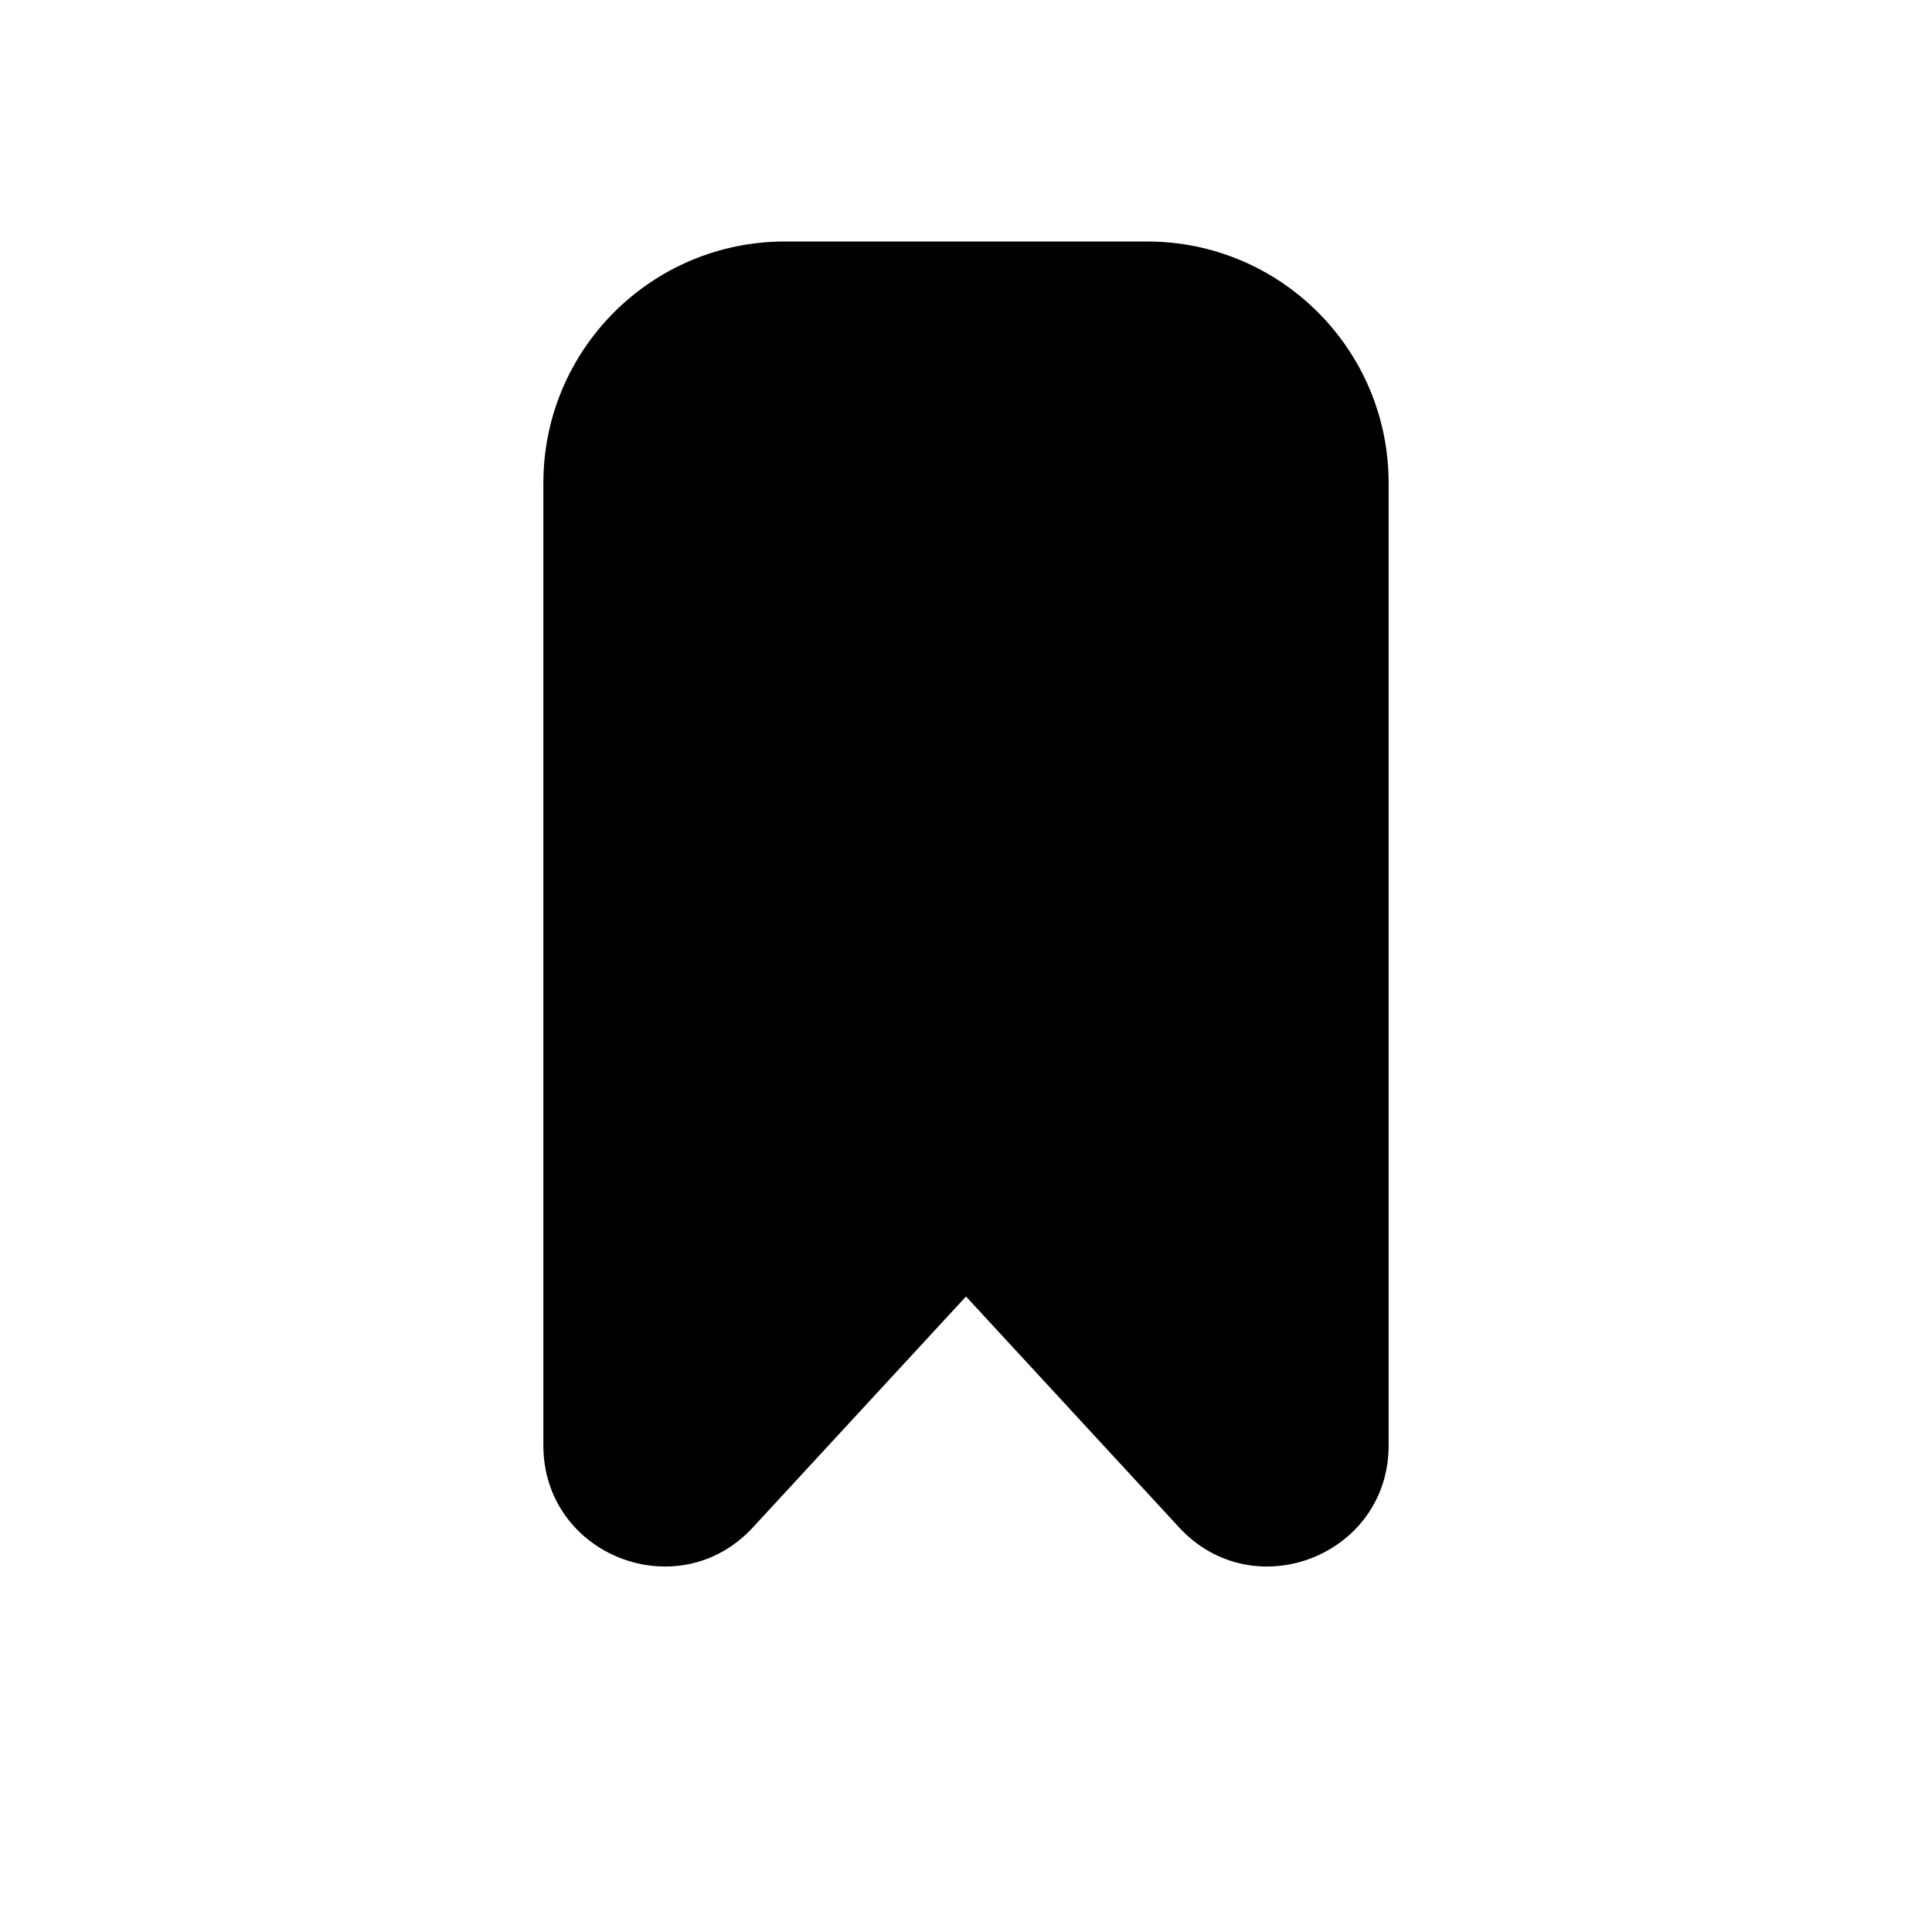
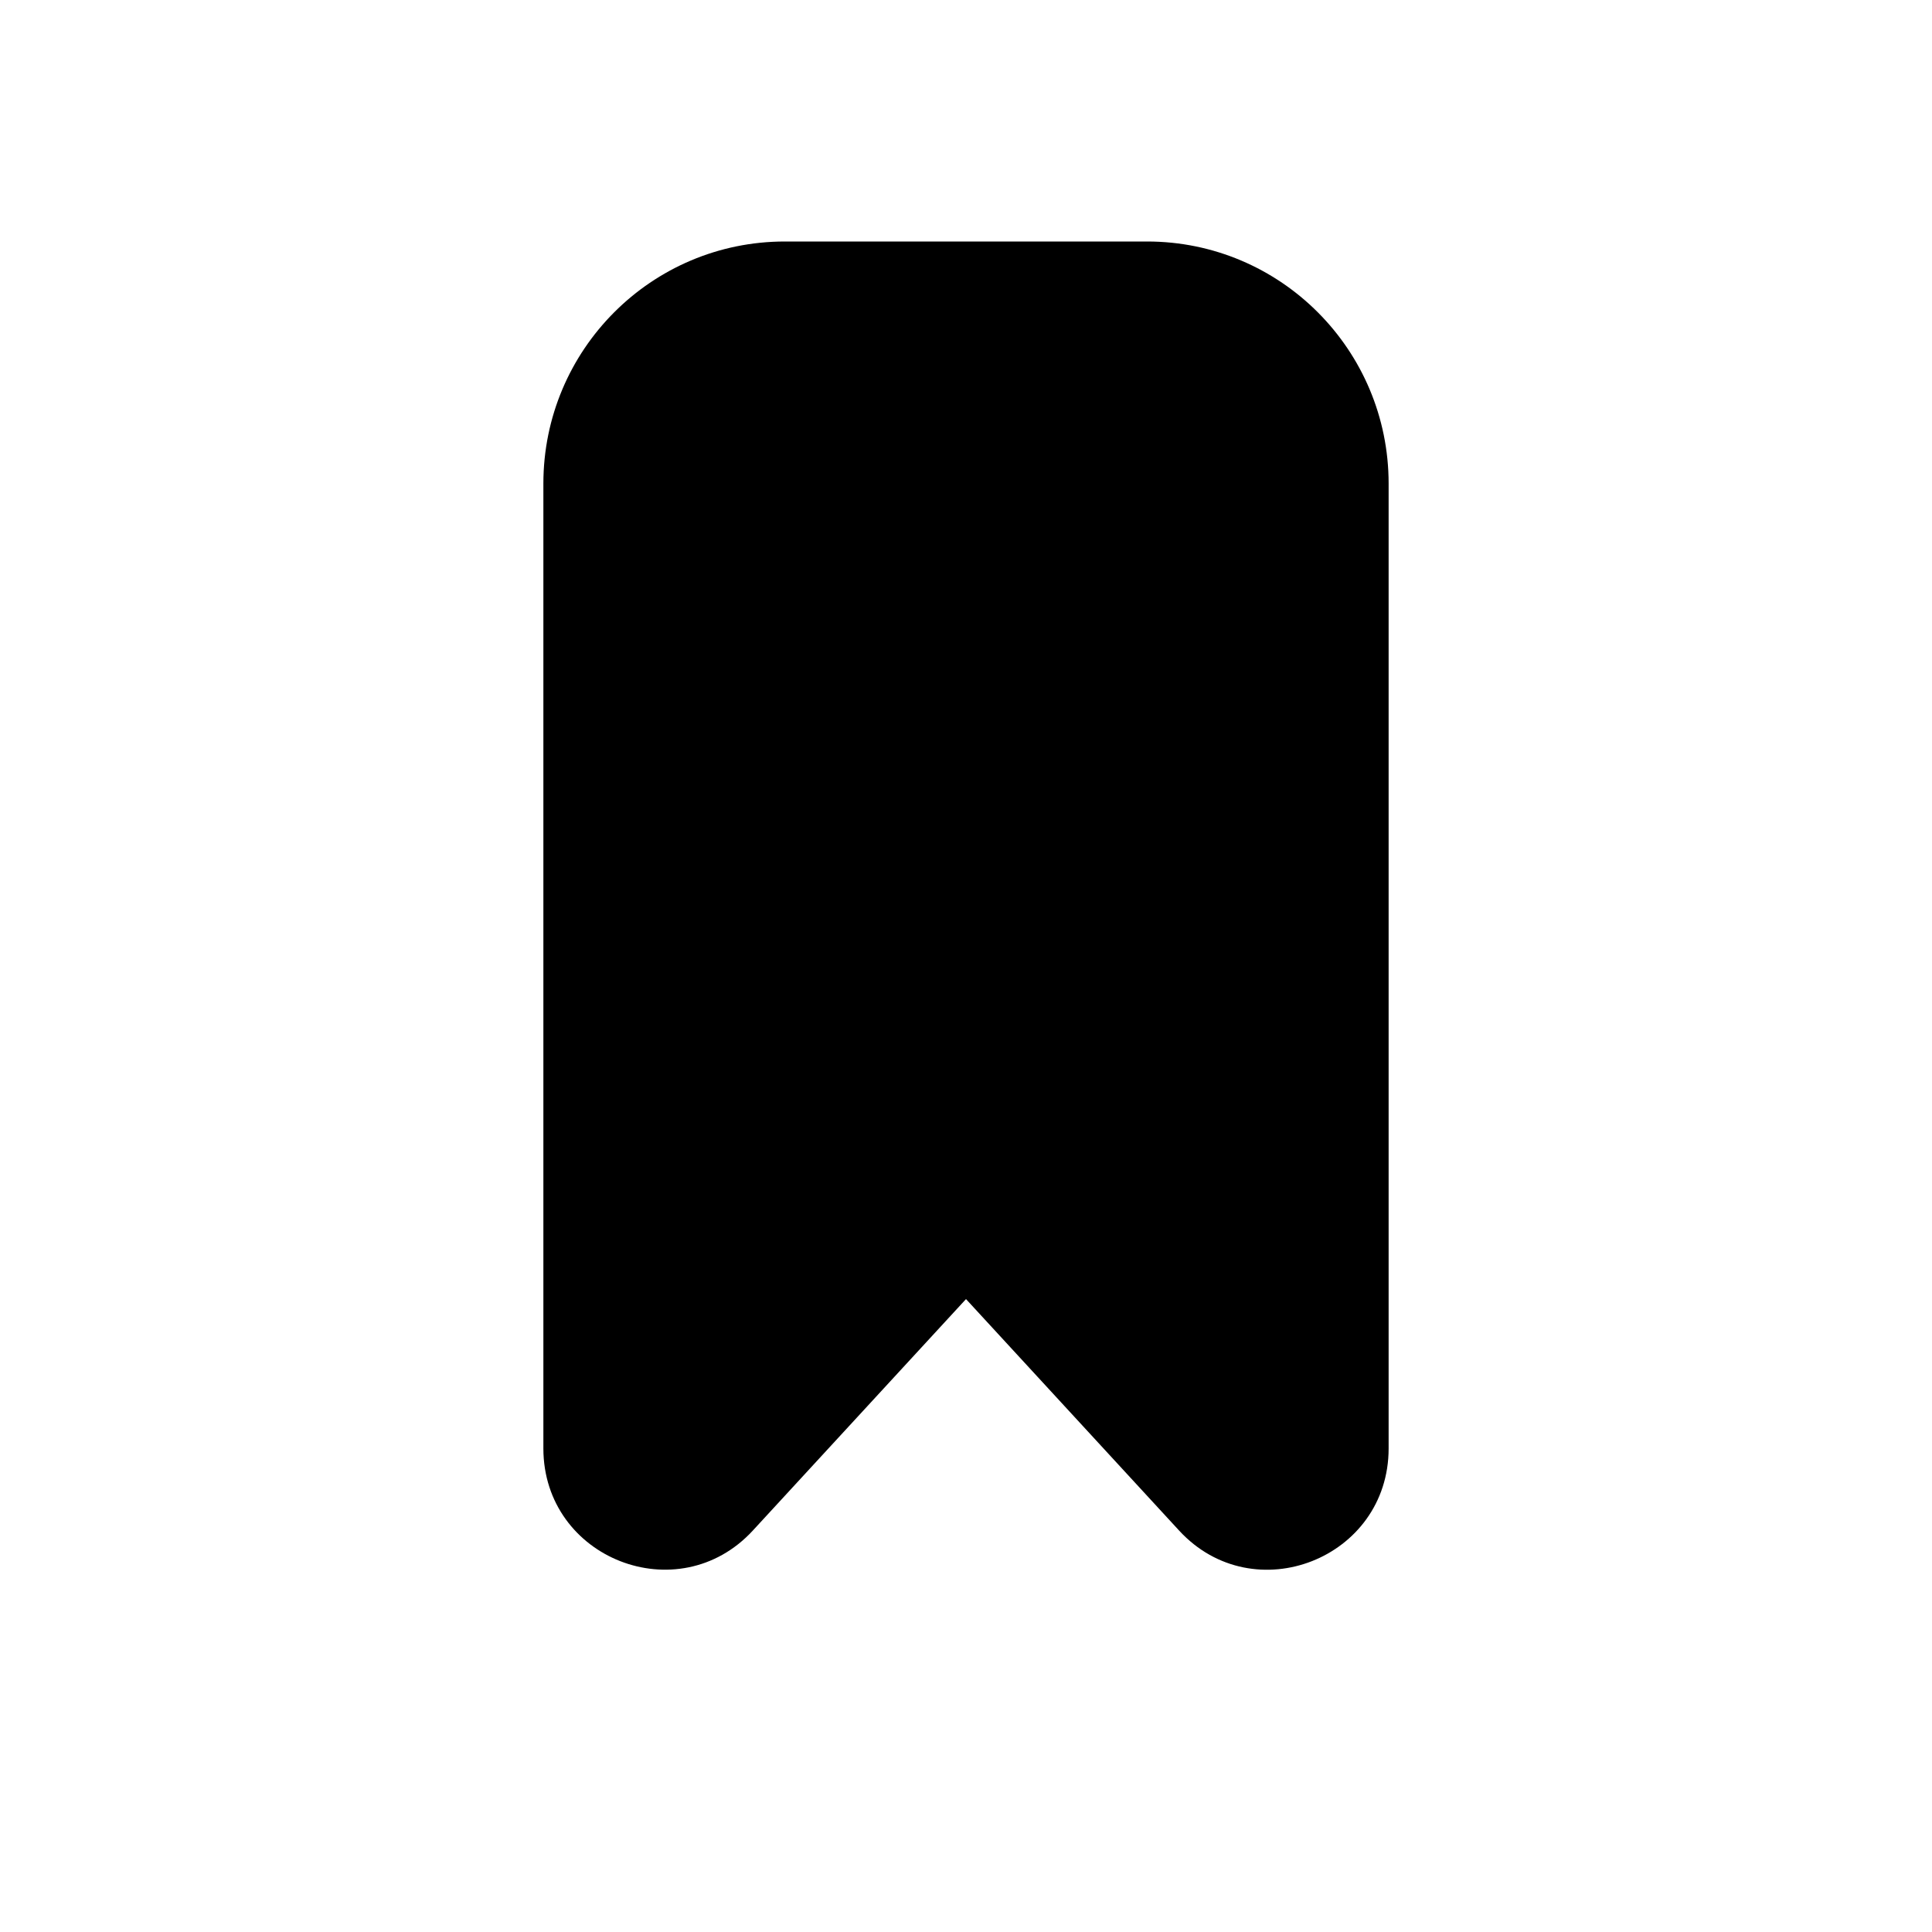
<svg xmlns="http://www.w3.org/2000/svg" width="32" height="32" fill="none">
-   <path d="M13 4a4 4 0 0 0-4 4v15.942c0 1.821 2.235 2.695 3.47 1.357L16 21.474l3.53 3.825c1.235 1.338 3.47.464 3.47-1.357V8a4 4 0 0 0-4-4h-6Z" fill="#000" />
+   <path d="M13 4c-2.21 0-4 1.795-4 4.01v15.98c0 1.825 2.235 2.701 3.47 1.36L16 21.517l3.53 3.834c1.235 1.341 3.47.465 3.47-1.36V8.01C23 5.795 21.21 4 19 4h-6Z" fill="#000" />
</svg>
